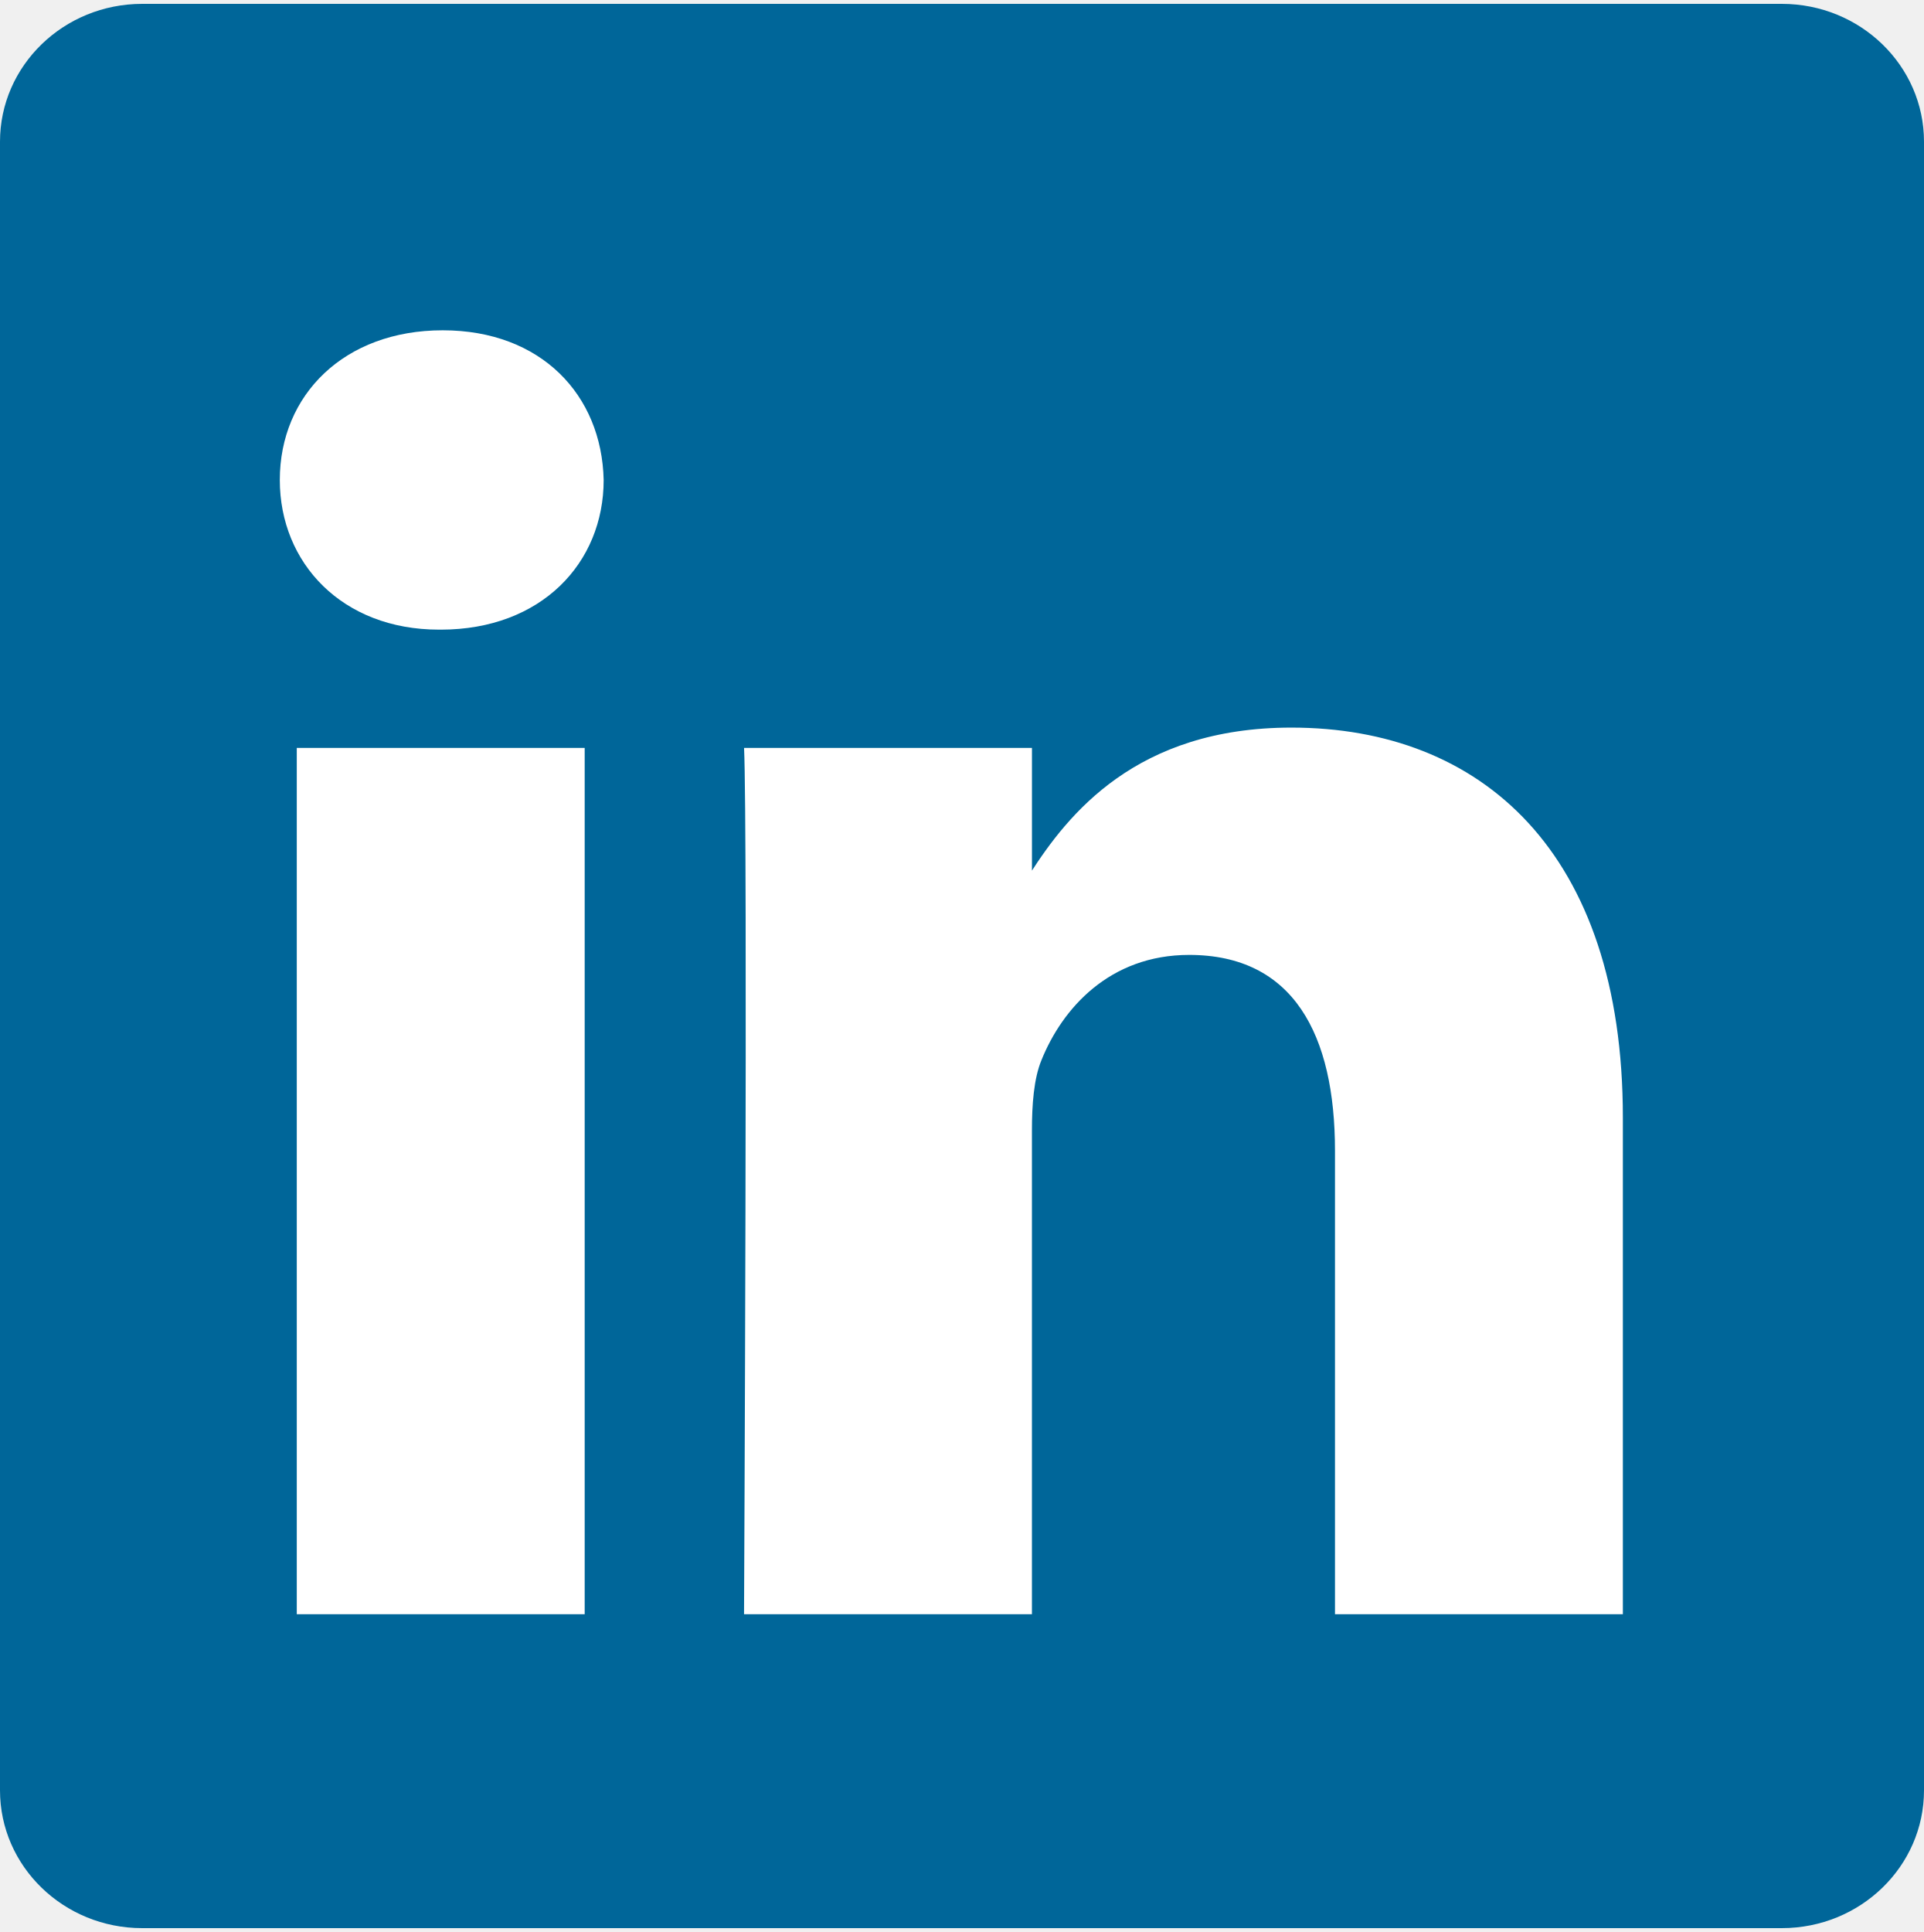
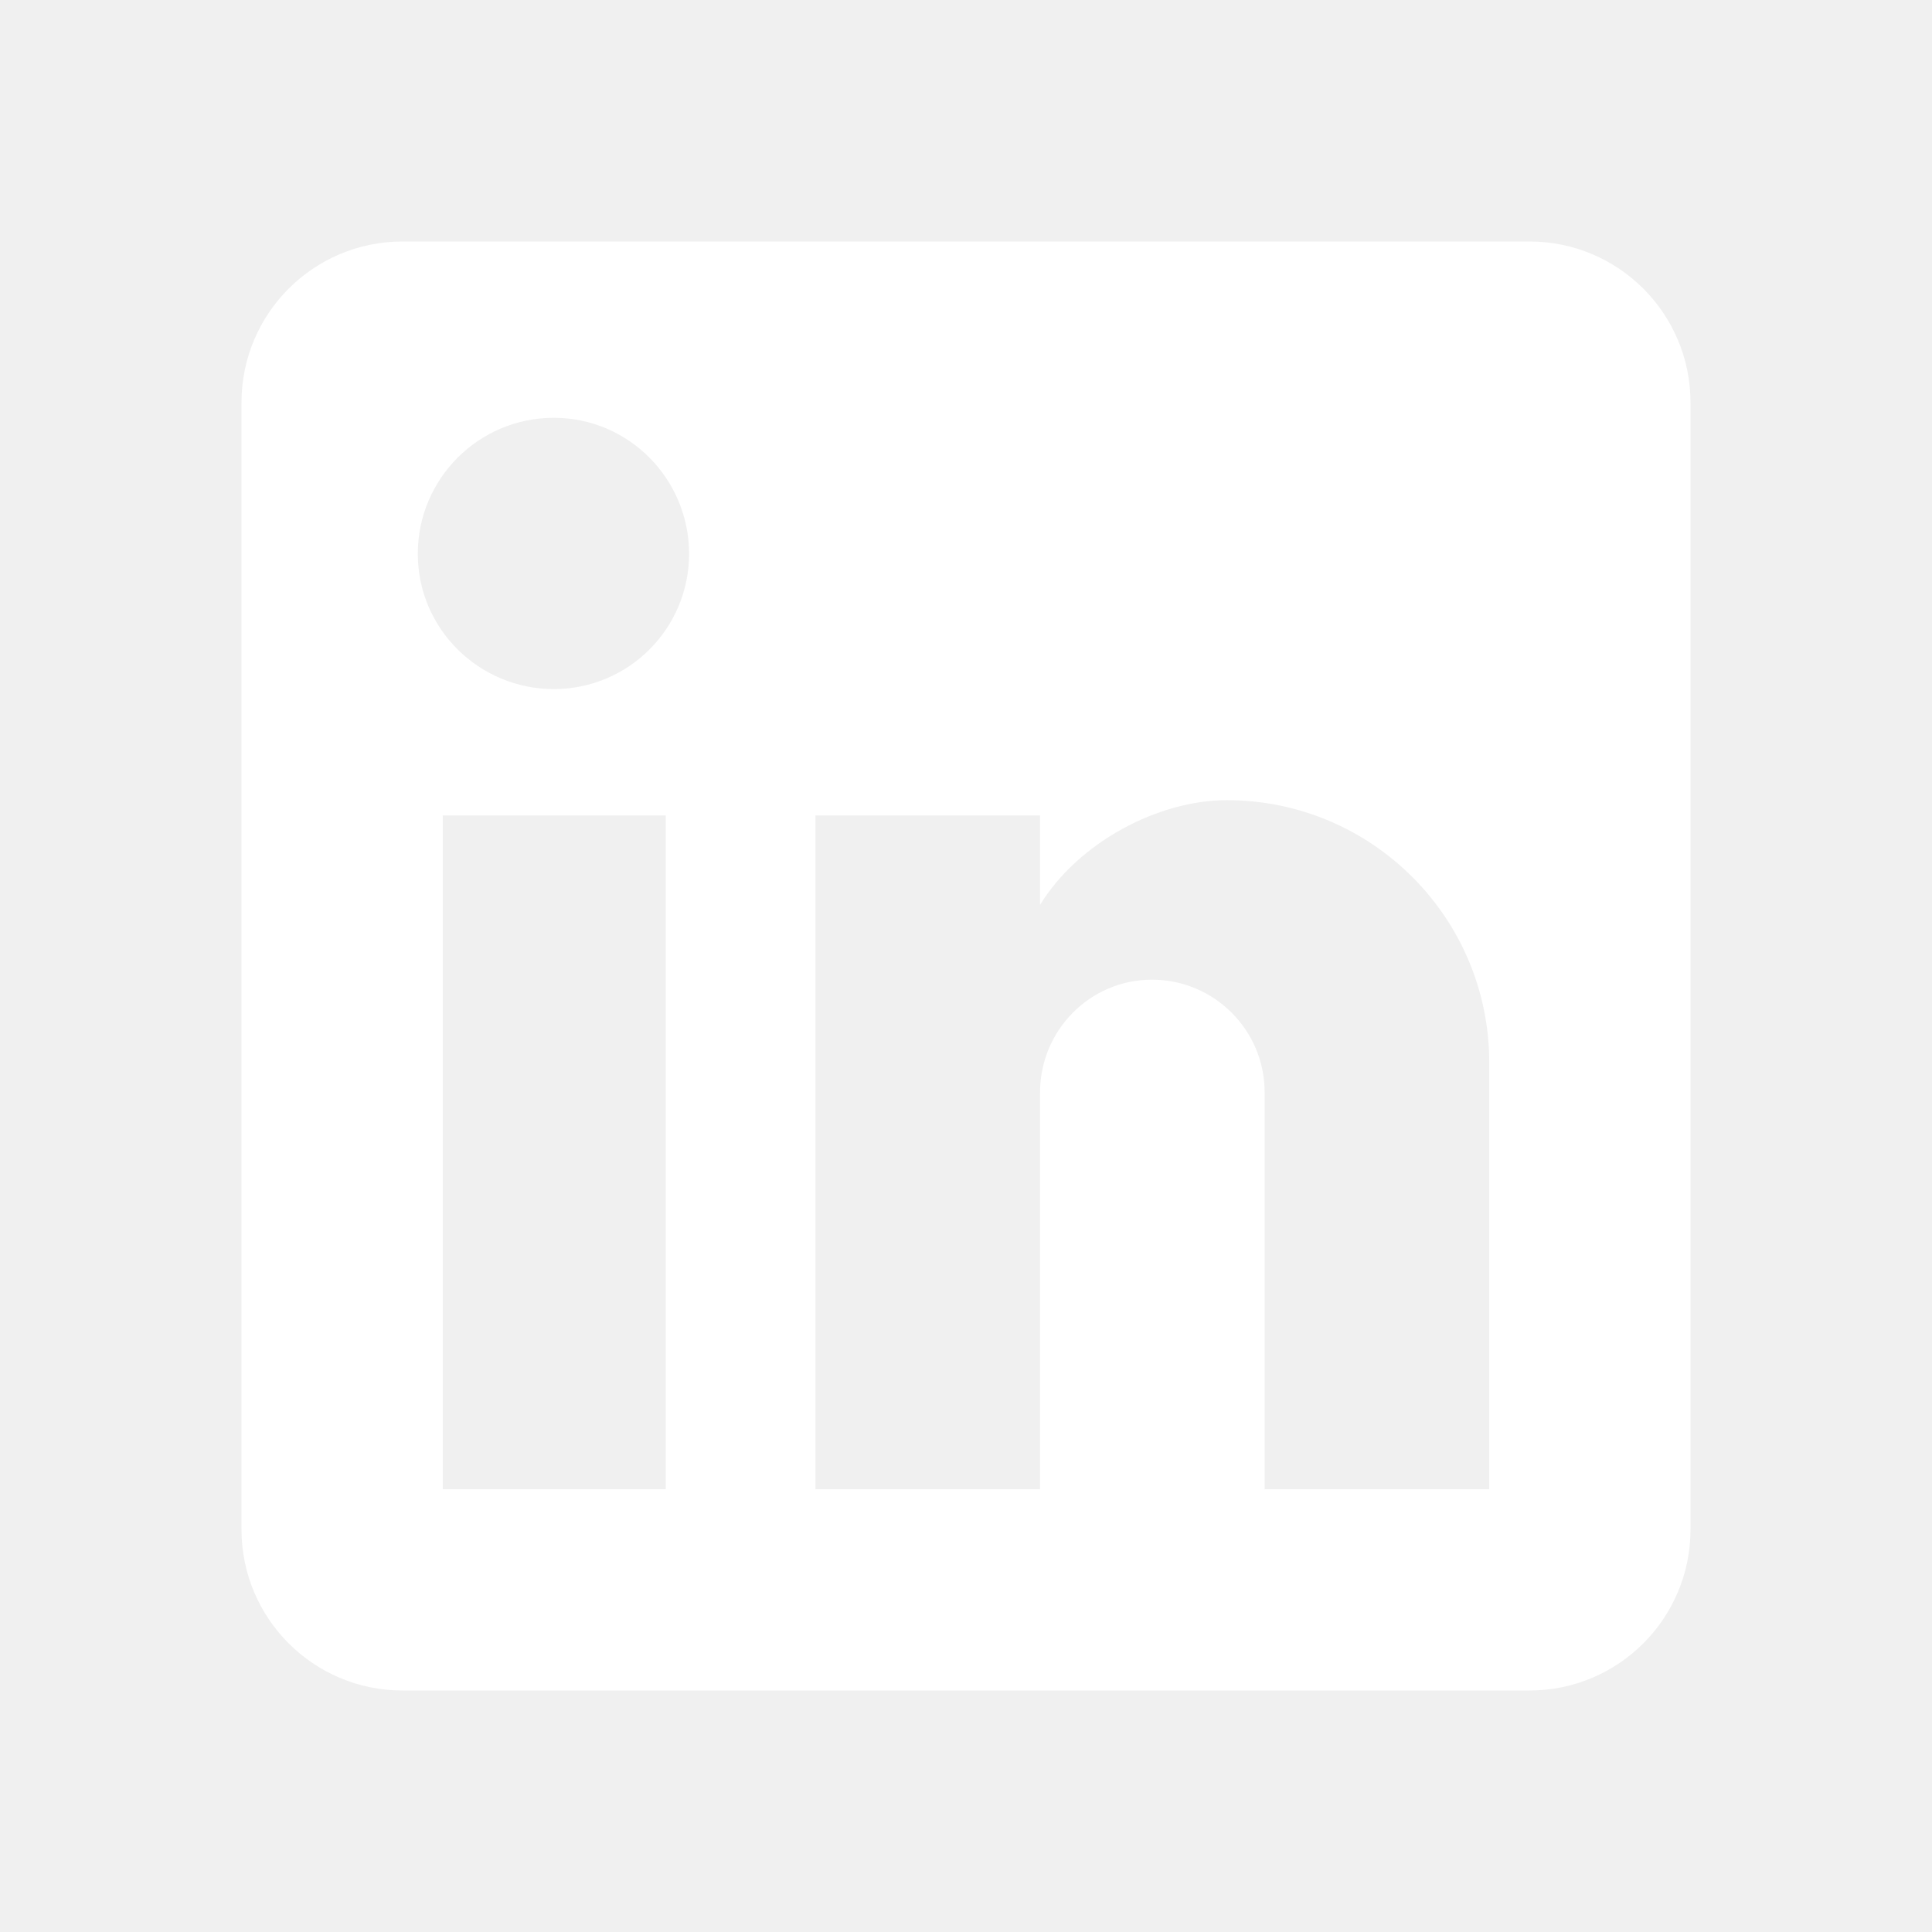
- <svg xmlns="http://www.w3.org/2000/svg" height="2500" width="2490" viewBox="0 0 256 256">
-   <g fill="none">
-     <path d="M0 18.338C0 8.216 8.474 0 18.92 0h218.16C247.53 0 256 8.216 256 18.338v219.327C256 247.79 247.53 256 237.08 256H18.92C8.475 256 0 247.791 0 237.668V18.335z" fill="#069" />
-     <path d="M77.796 214.238V98.986H39.488v115.252H77.8zM58.65 83.253c13.356 0 21.671-8.85 21.671-19.91-.25-11.312-8.315-19.915-21.417-19.915-13.111 0-21.674 8.603-21.674 19.914 0 11.06 8.312 19.91 21.169 19.91h.248zM99 214.238h38.305v-64.355c0-3.44.25-6.889 1.262-9.346 2.768-6.885 9.071-14.012 19.656-14.012 13.858 0 19.405 10.568 19.405 26.063v61.65h38.304v-66.082c0-35.399-18.896-51.872-44.099-51.872-20.663 0-29.738 11.549-34.78 19.415h.255V98.99H99.002c.5 10.812-.003 115.252-.003 115.252z" fill="#fff" />
-   </g>
+ <svg xmlns="http://www.w3.org/2000/svg" width="24" height="24" viewBox="0 0 24 24">
+   <path fill="#fff" d="M19 3a2 2 0 0 1 2 2v14a2 2 0 0 1-2 2H5a2 2 0 0 1-2-2V5a2 2 0 0 1 2-2zm-.5 15.5v-5.3a3.26 3.26 0 0 0-3.26-3.26c-.85 0-1.84.52-2.32 1.3v-1.11h-2.79v8.37h2.79v-4.93c0-.77.62-1.4 1.39-1.4a1.4 1.4 0 0 1 1.4 1.4v4.93zM6.88 8.56a1.68 1.68 0 0 0 1.68-1.68c0-.93-.75-1.69-1.68-1.69a1.69 1.69 0 0 0-1.69 1.69c0 .93.76 1.68 1.69 1.68m1.39 9.94v-8.37H5.5v8.37z" />
</svg>
